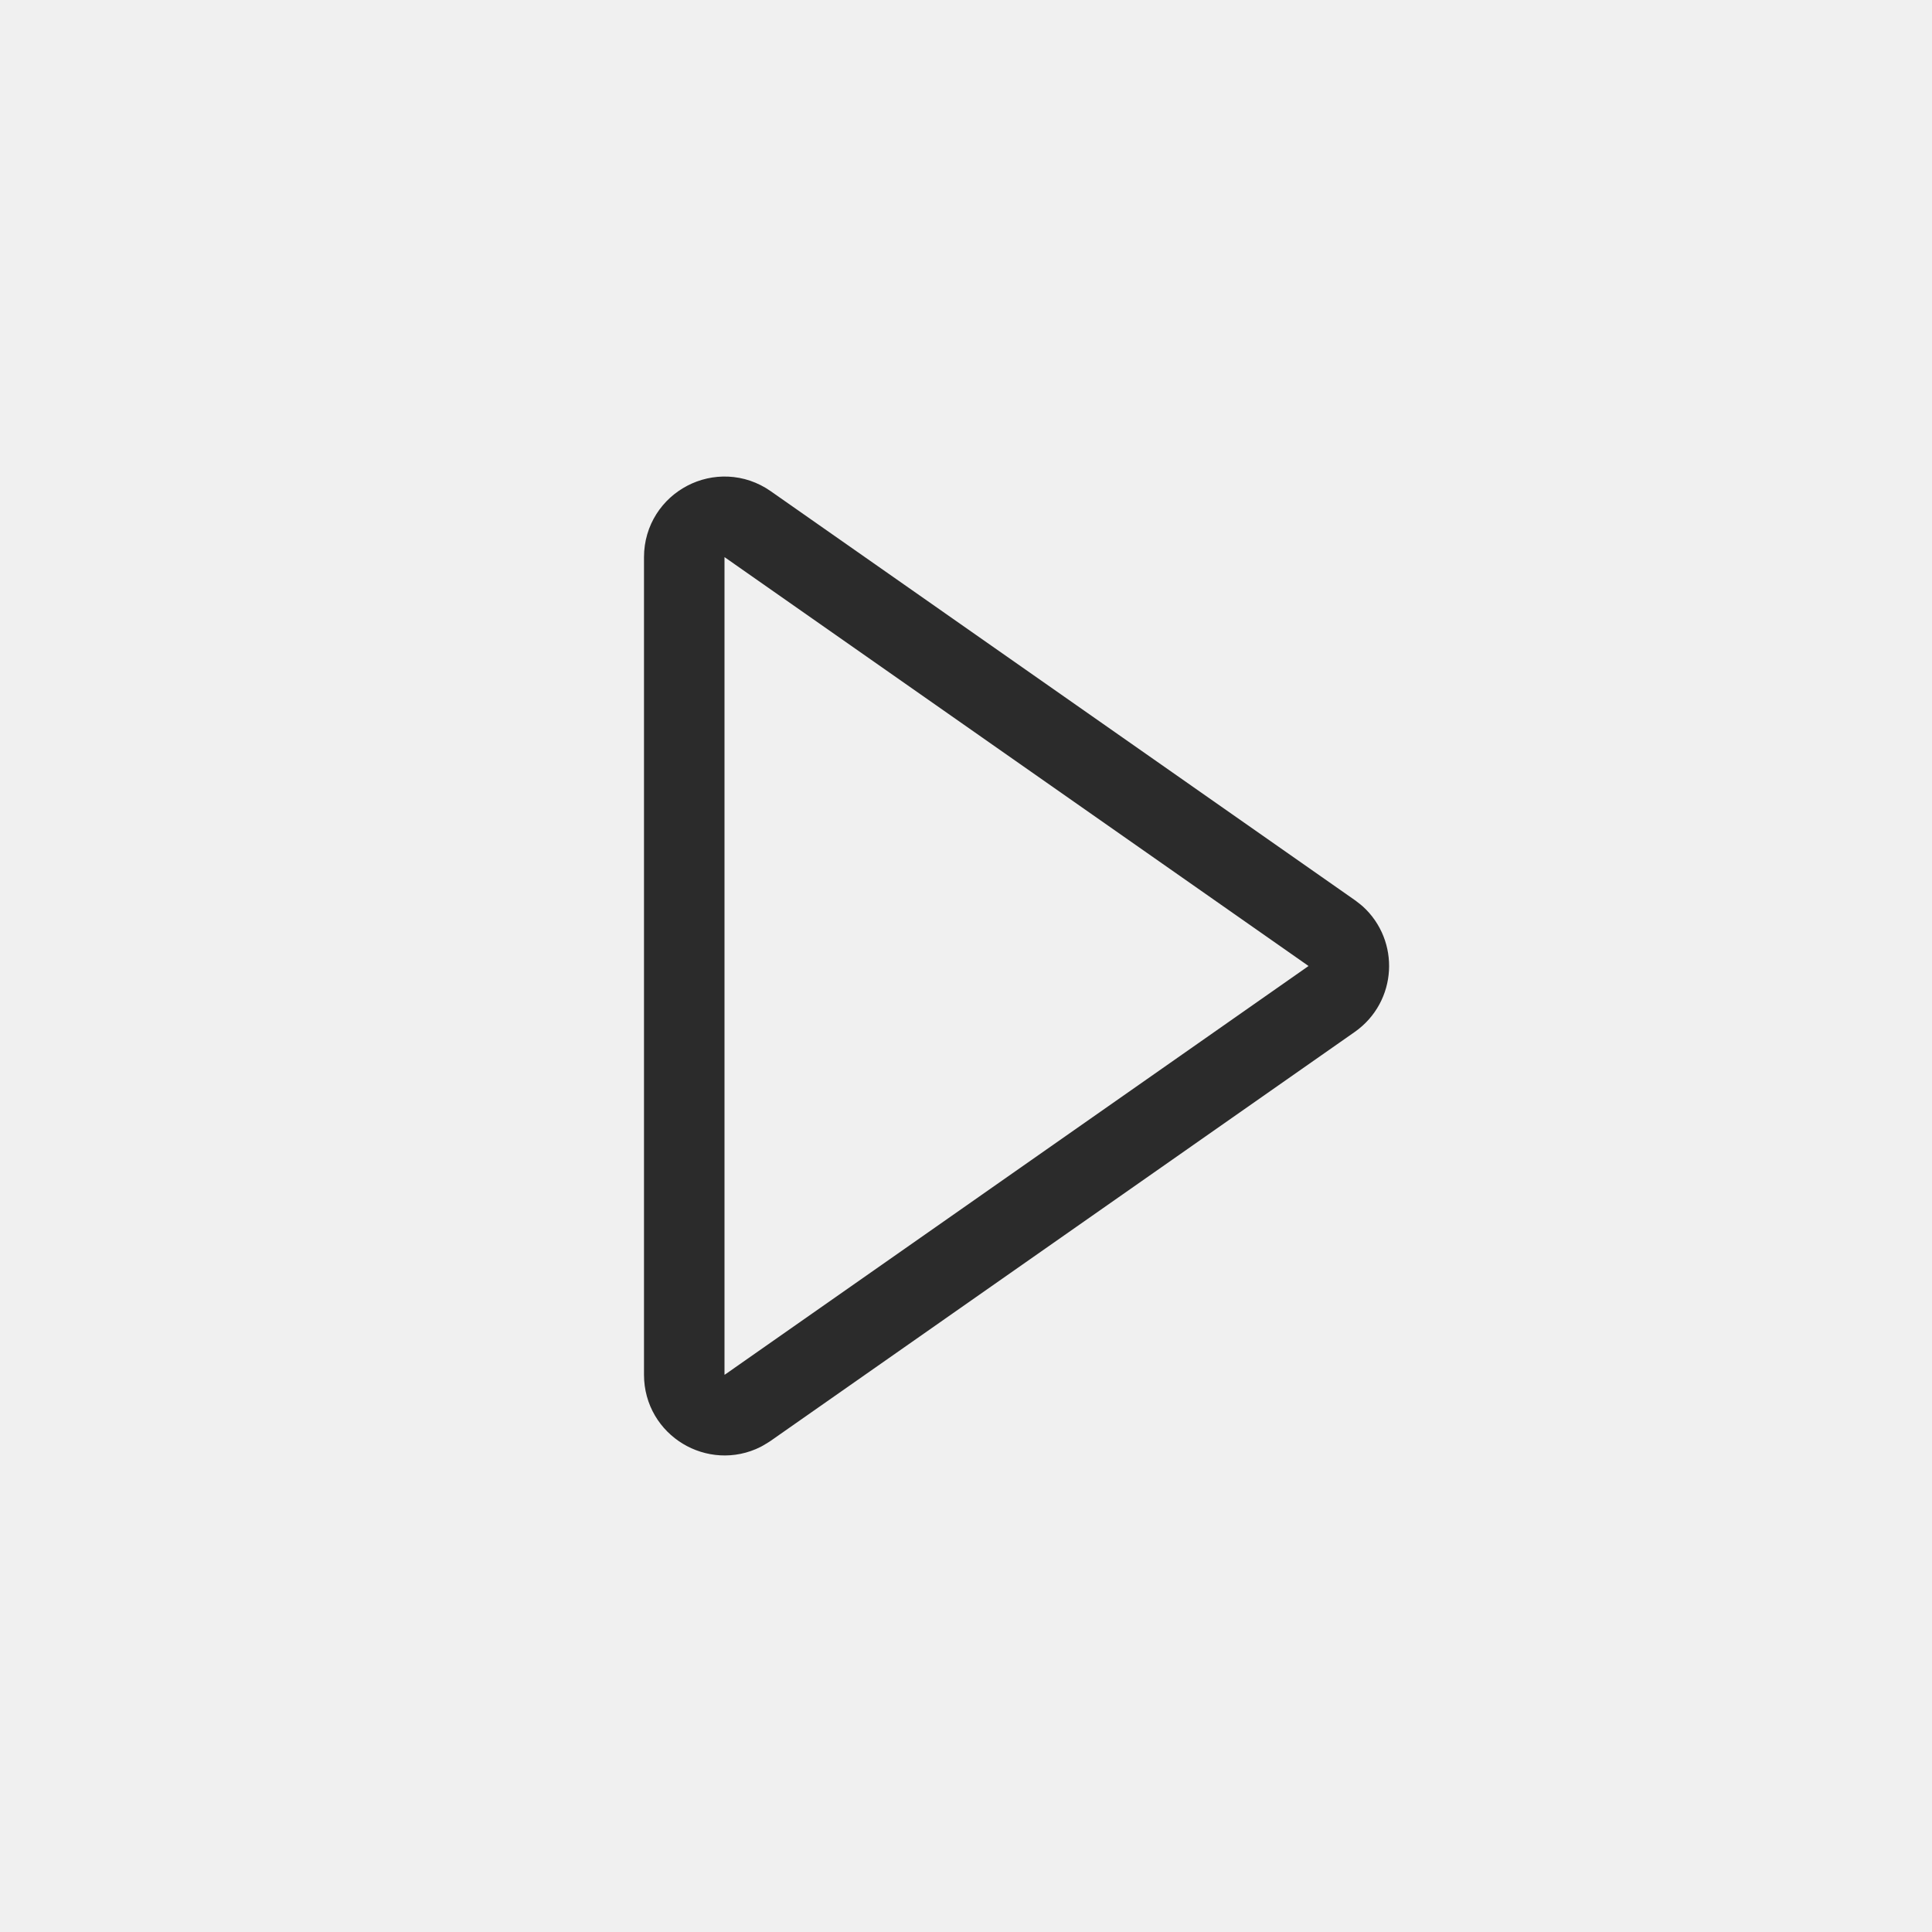
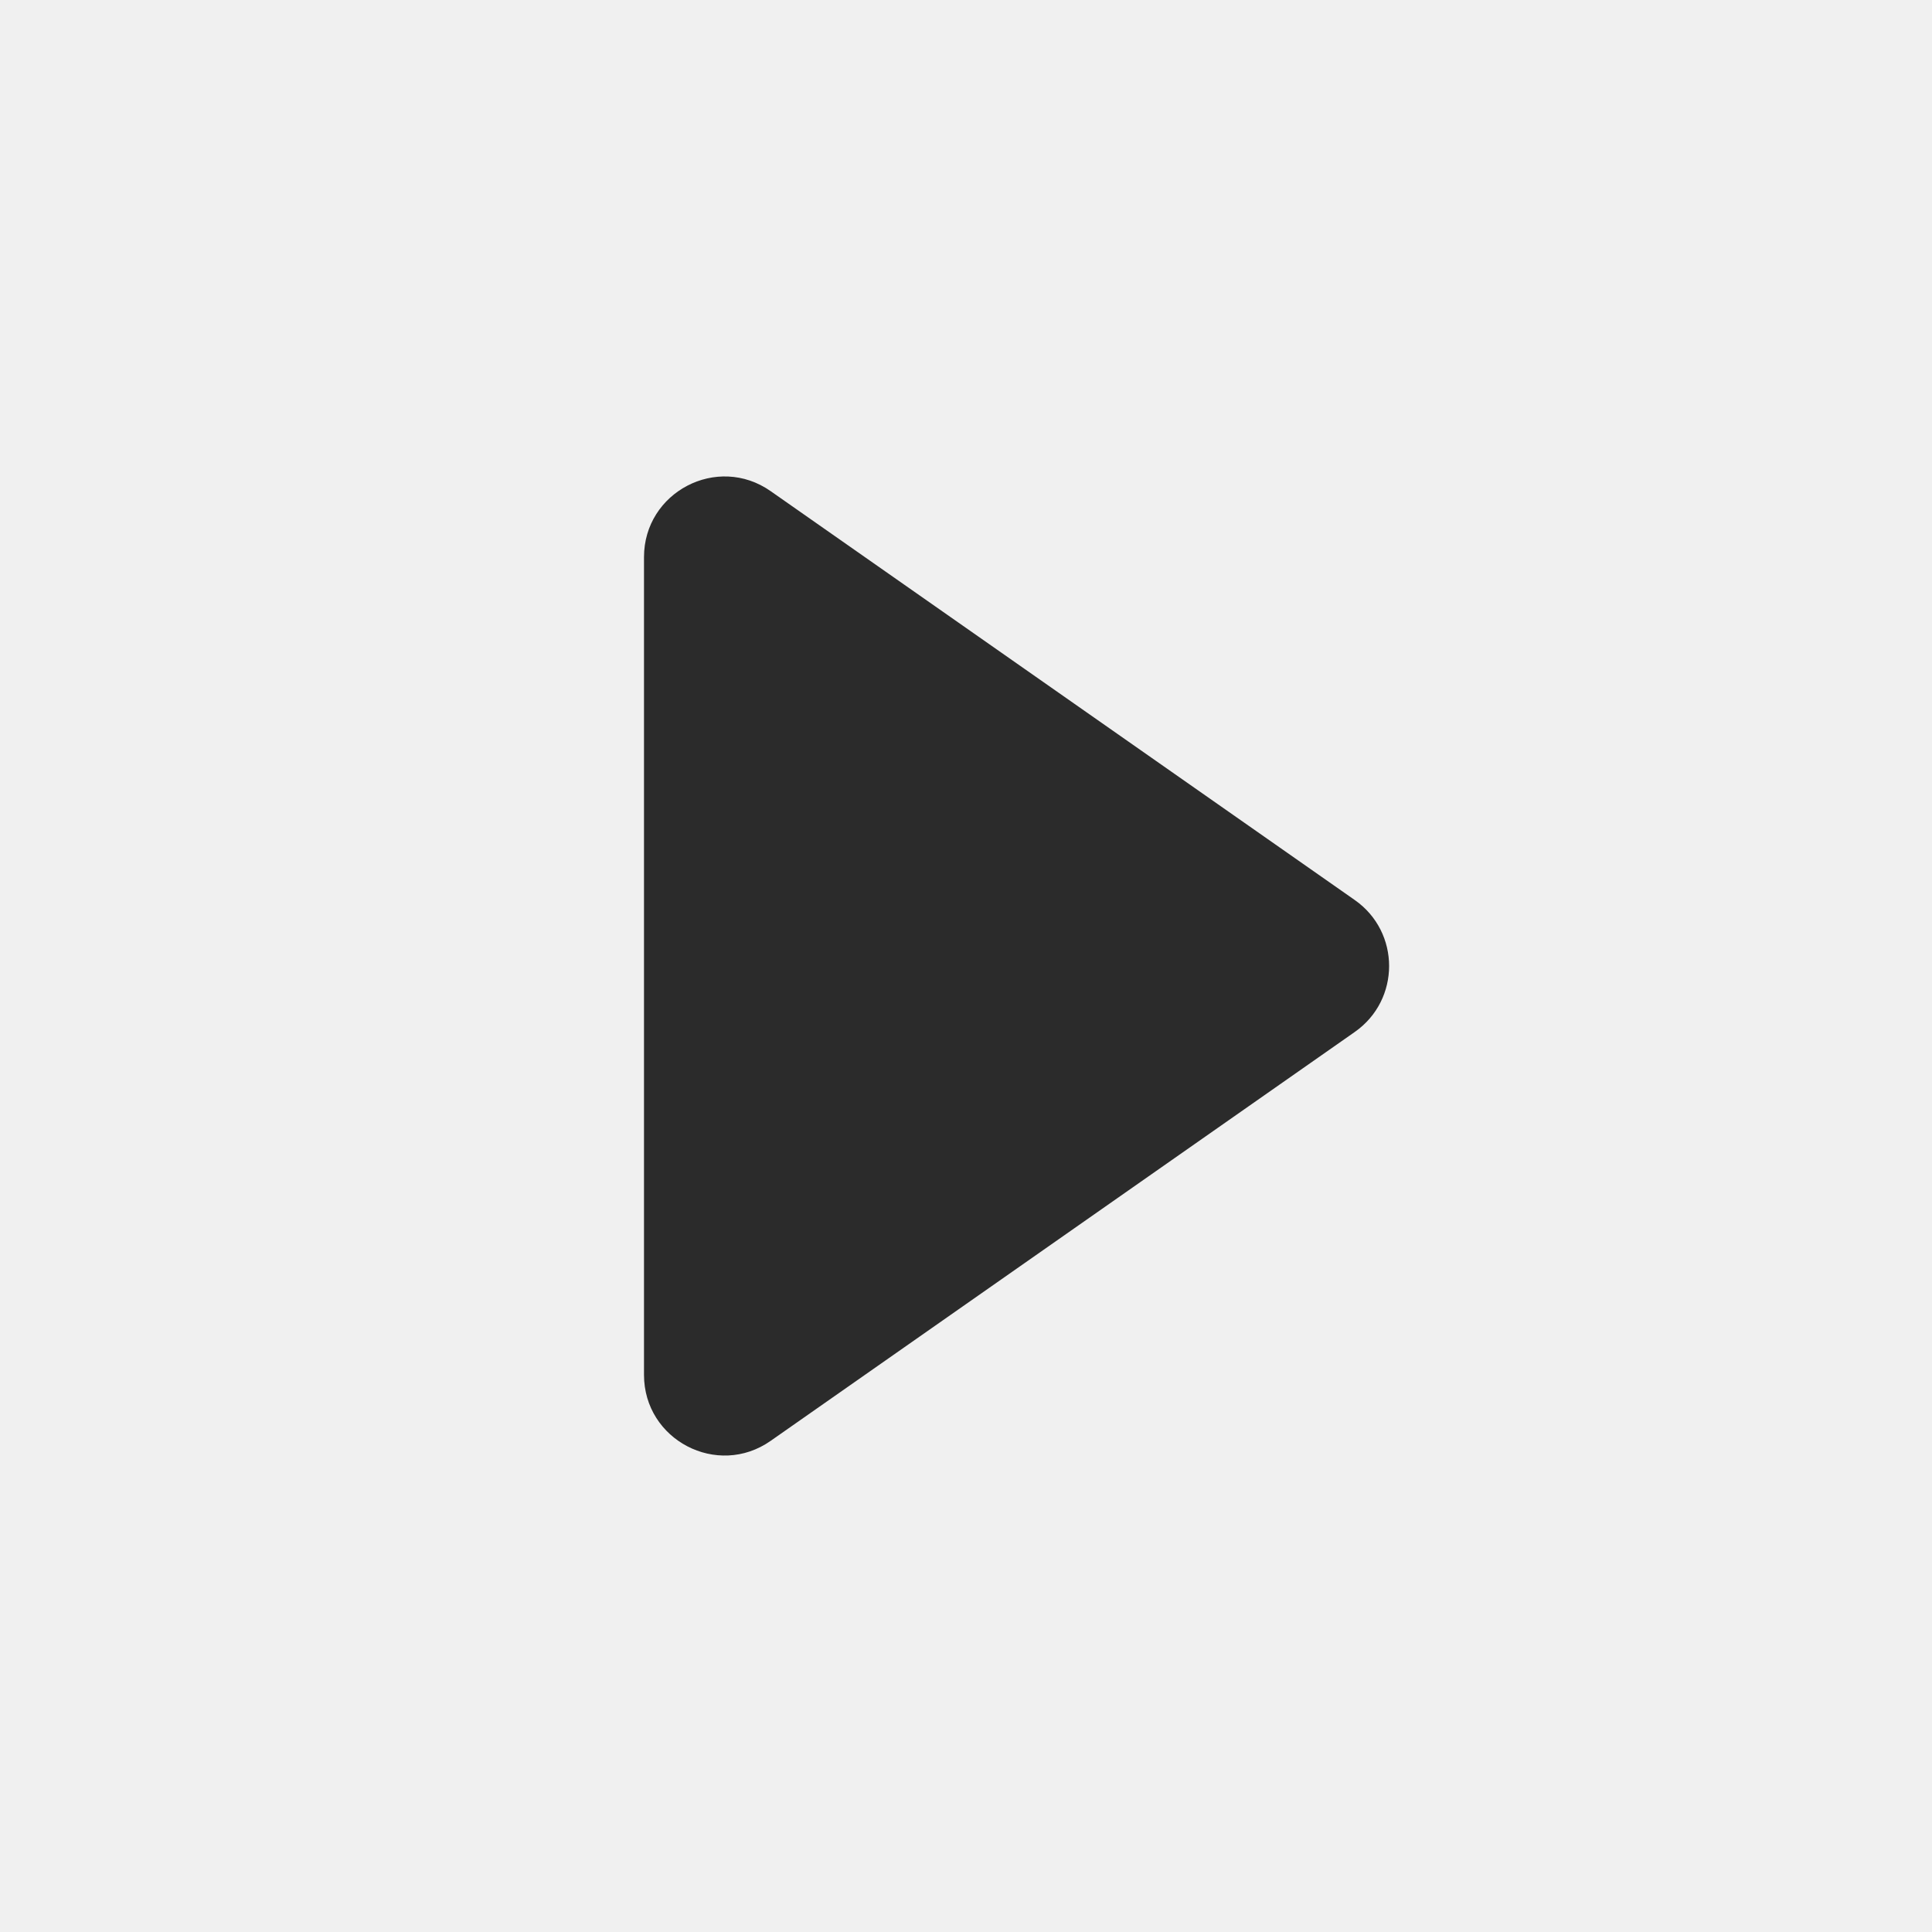
<svg xmlns="http://www.w3.org/2000/svg" width="24" height="24" viewBox="0 0 24 24" fill="none">
-   <g clip-path="url(#clip0_421_4879)">
-     <path d="M9.287 6.511C8.956 6.279 8.5 6.516 8.5 6.921V17.079C8.5 17.458 8.901 17.691 9.224 17.527L9.287 17.489L16.543 12.409C16.809 12.222 16.826 11.841 16.593 11.63L16.543 11.591L9.287 6.511Z" stroke="#2B2B2B" stroke-linecap="round" stroke-linejoin="round" />
+   <g clip-path="url(#clip0_729_5966)">
+     <path d="M16.83 11.181L9.573 6.101C8.911 5.637 8 6.112 8 6.921V17.079C8 17.888 8.911 18.363 9.573 17.899L16.83 12.819C17.398 12.421 17.398 11.579 16.83 11.181Z" fill="#2B2B2B" />
  </g>
  <defs>
-     <clipPath id="clip0_421_4879">
+     <clipPath id="clip0_729_5966">
      <rect width="24" height="24" fill="white" transform="matrix(-4.37114e-08 1 1 4.37114e-08 0 0)" />
    </clipPath>
  </defs>
</svg>
